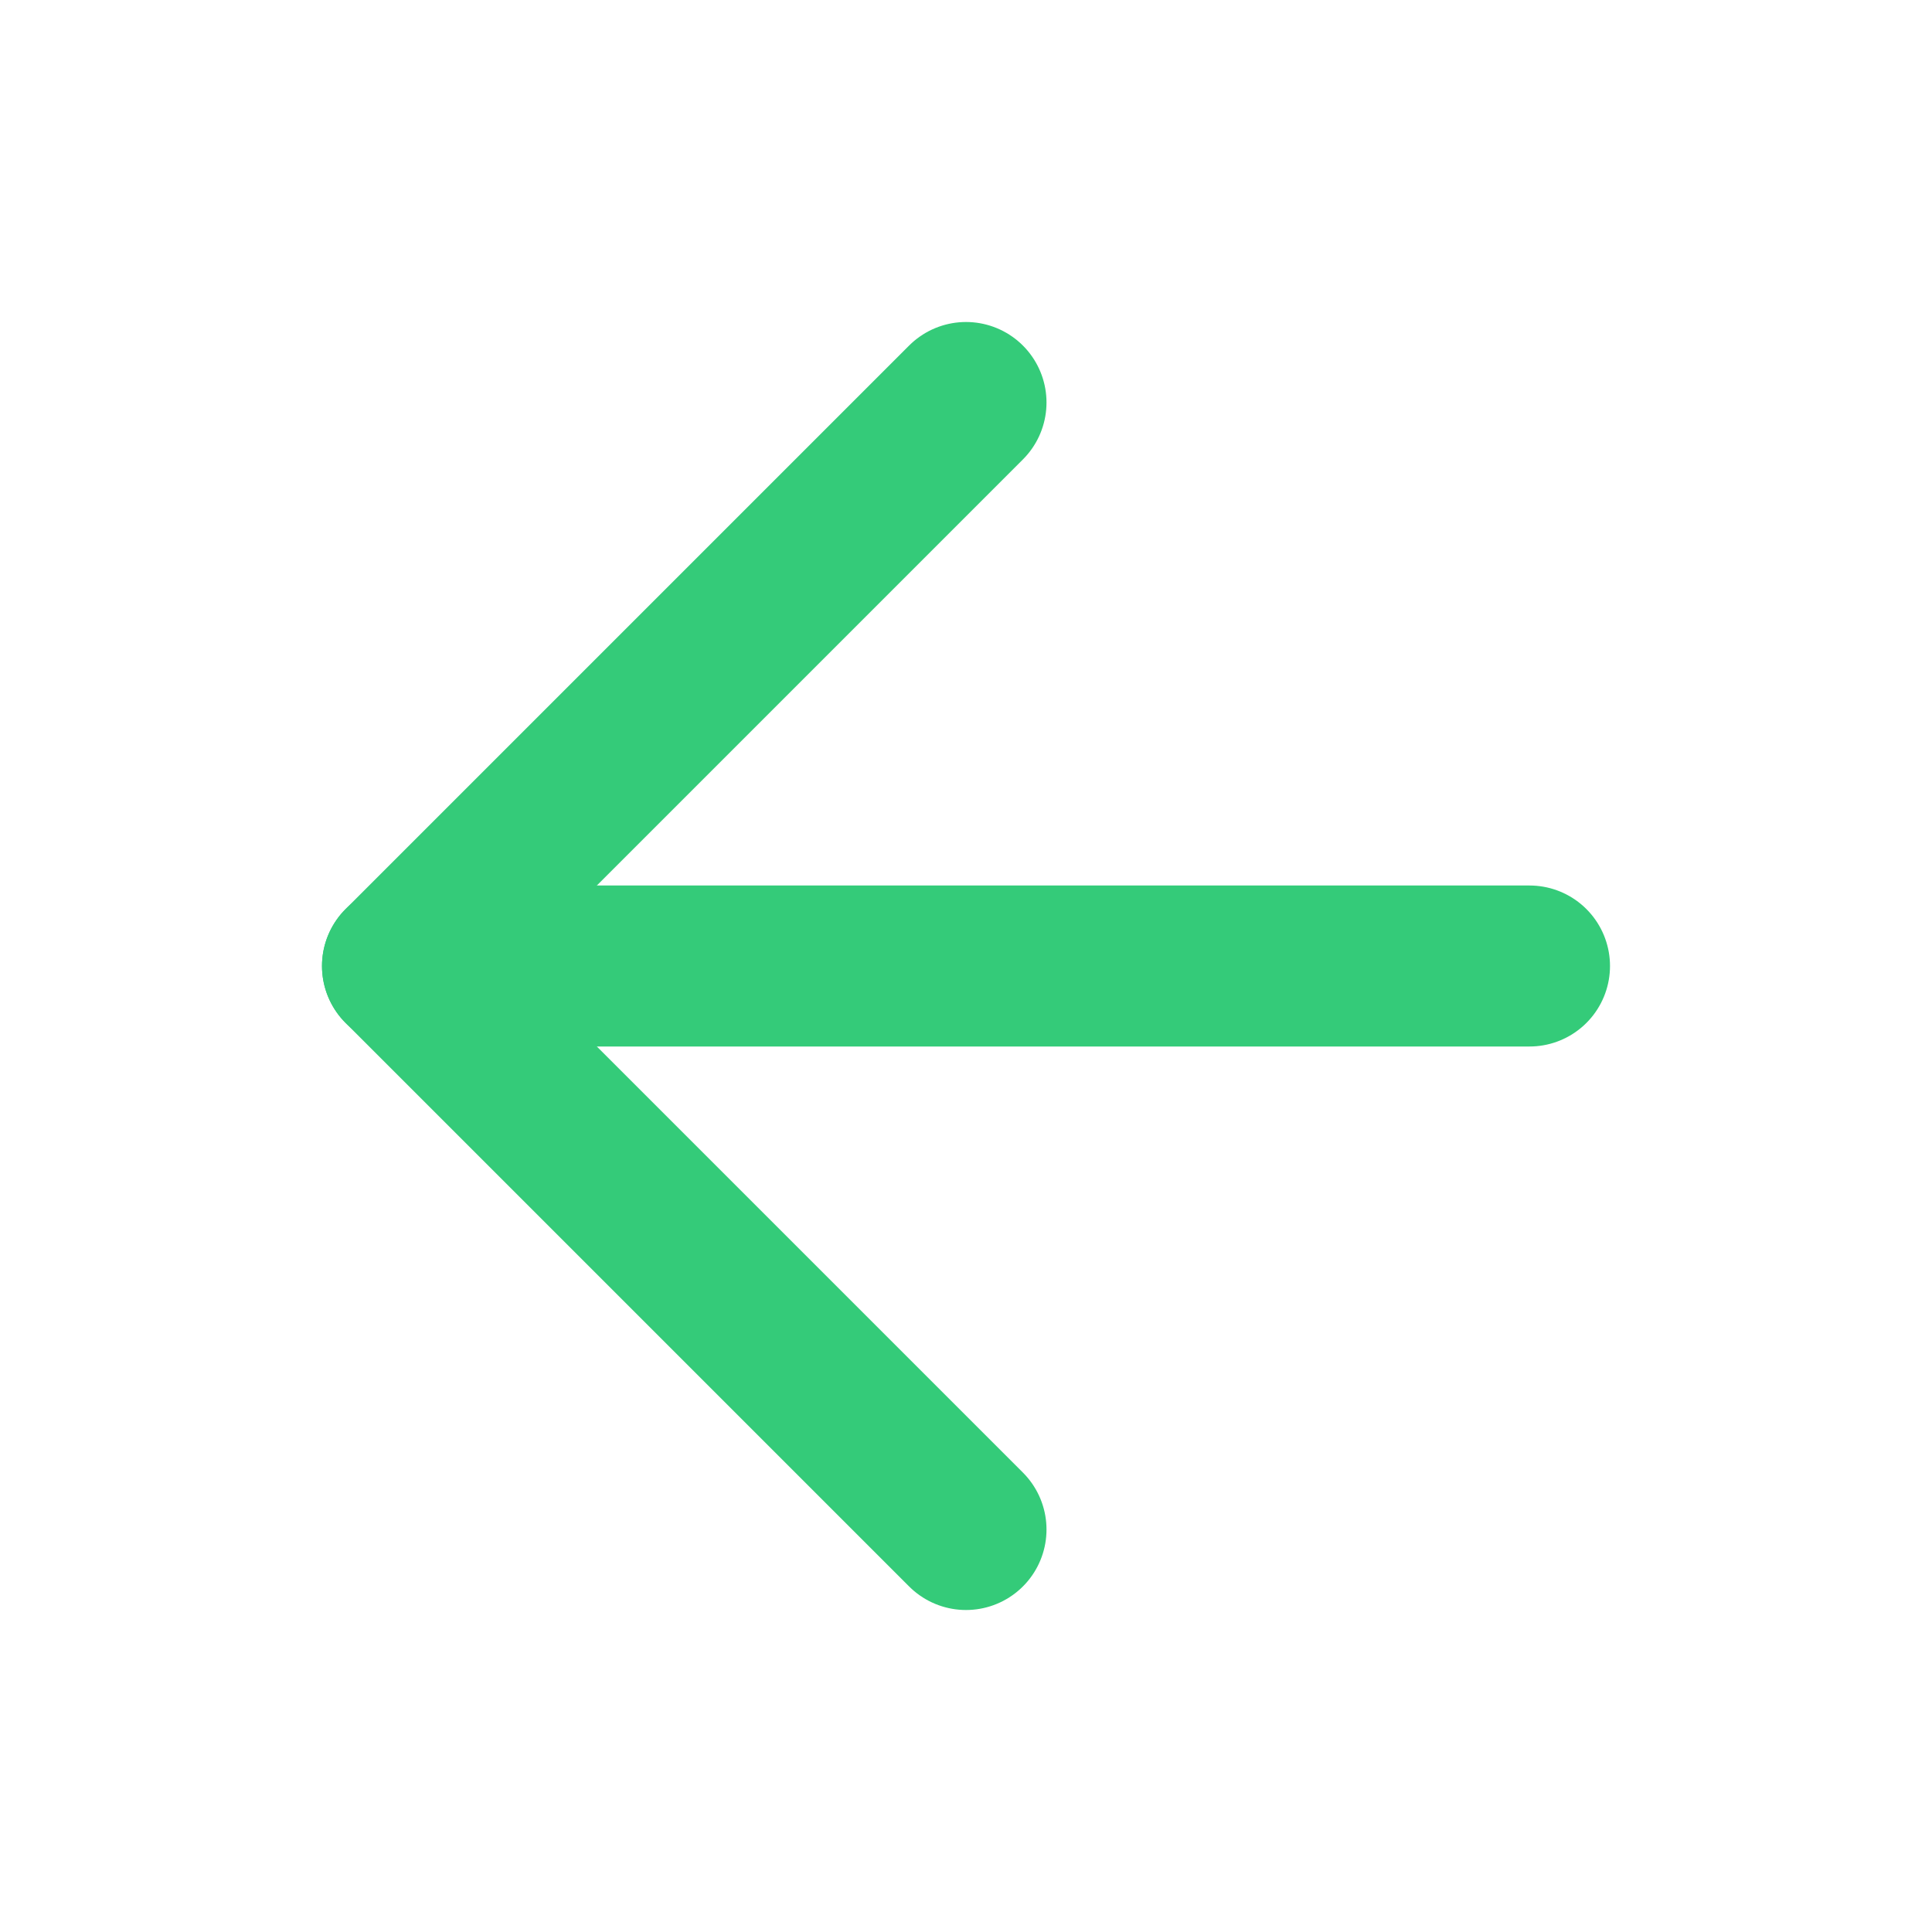
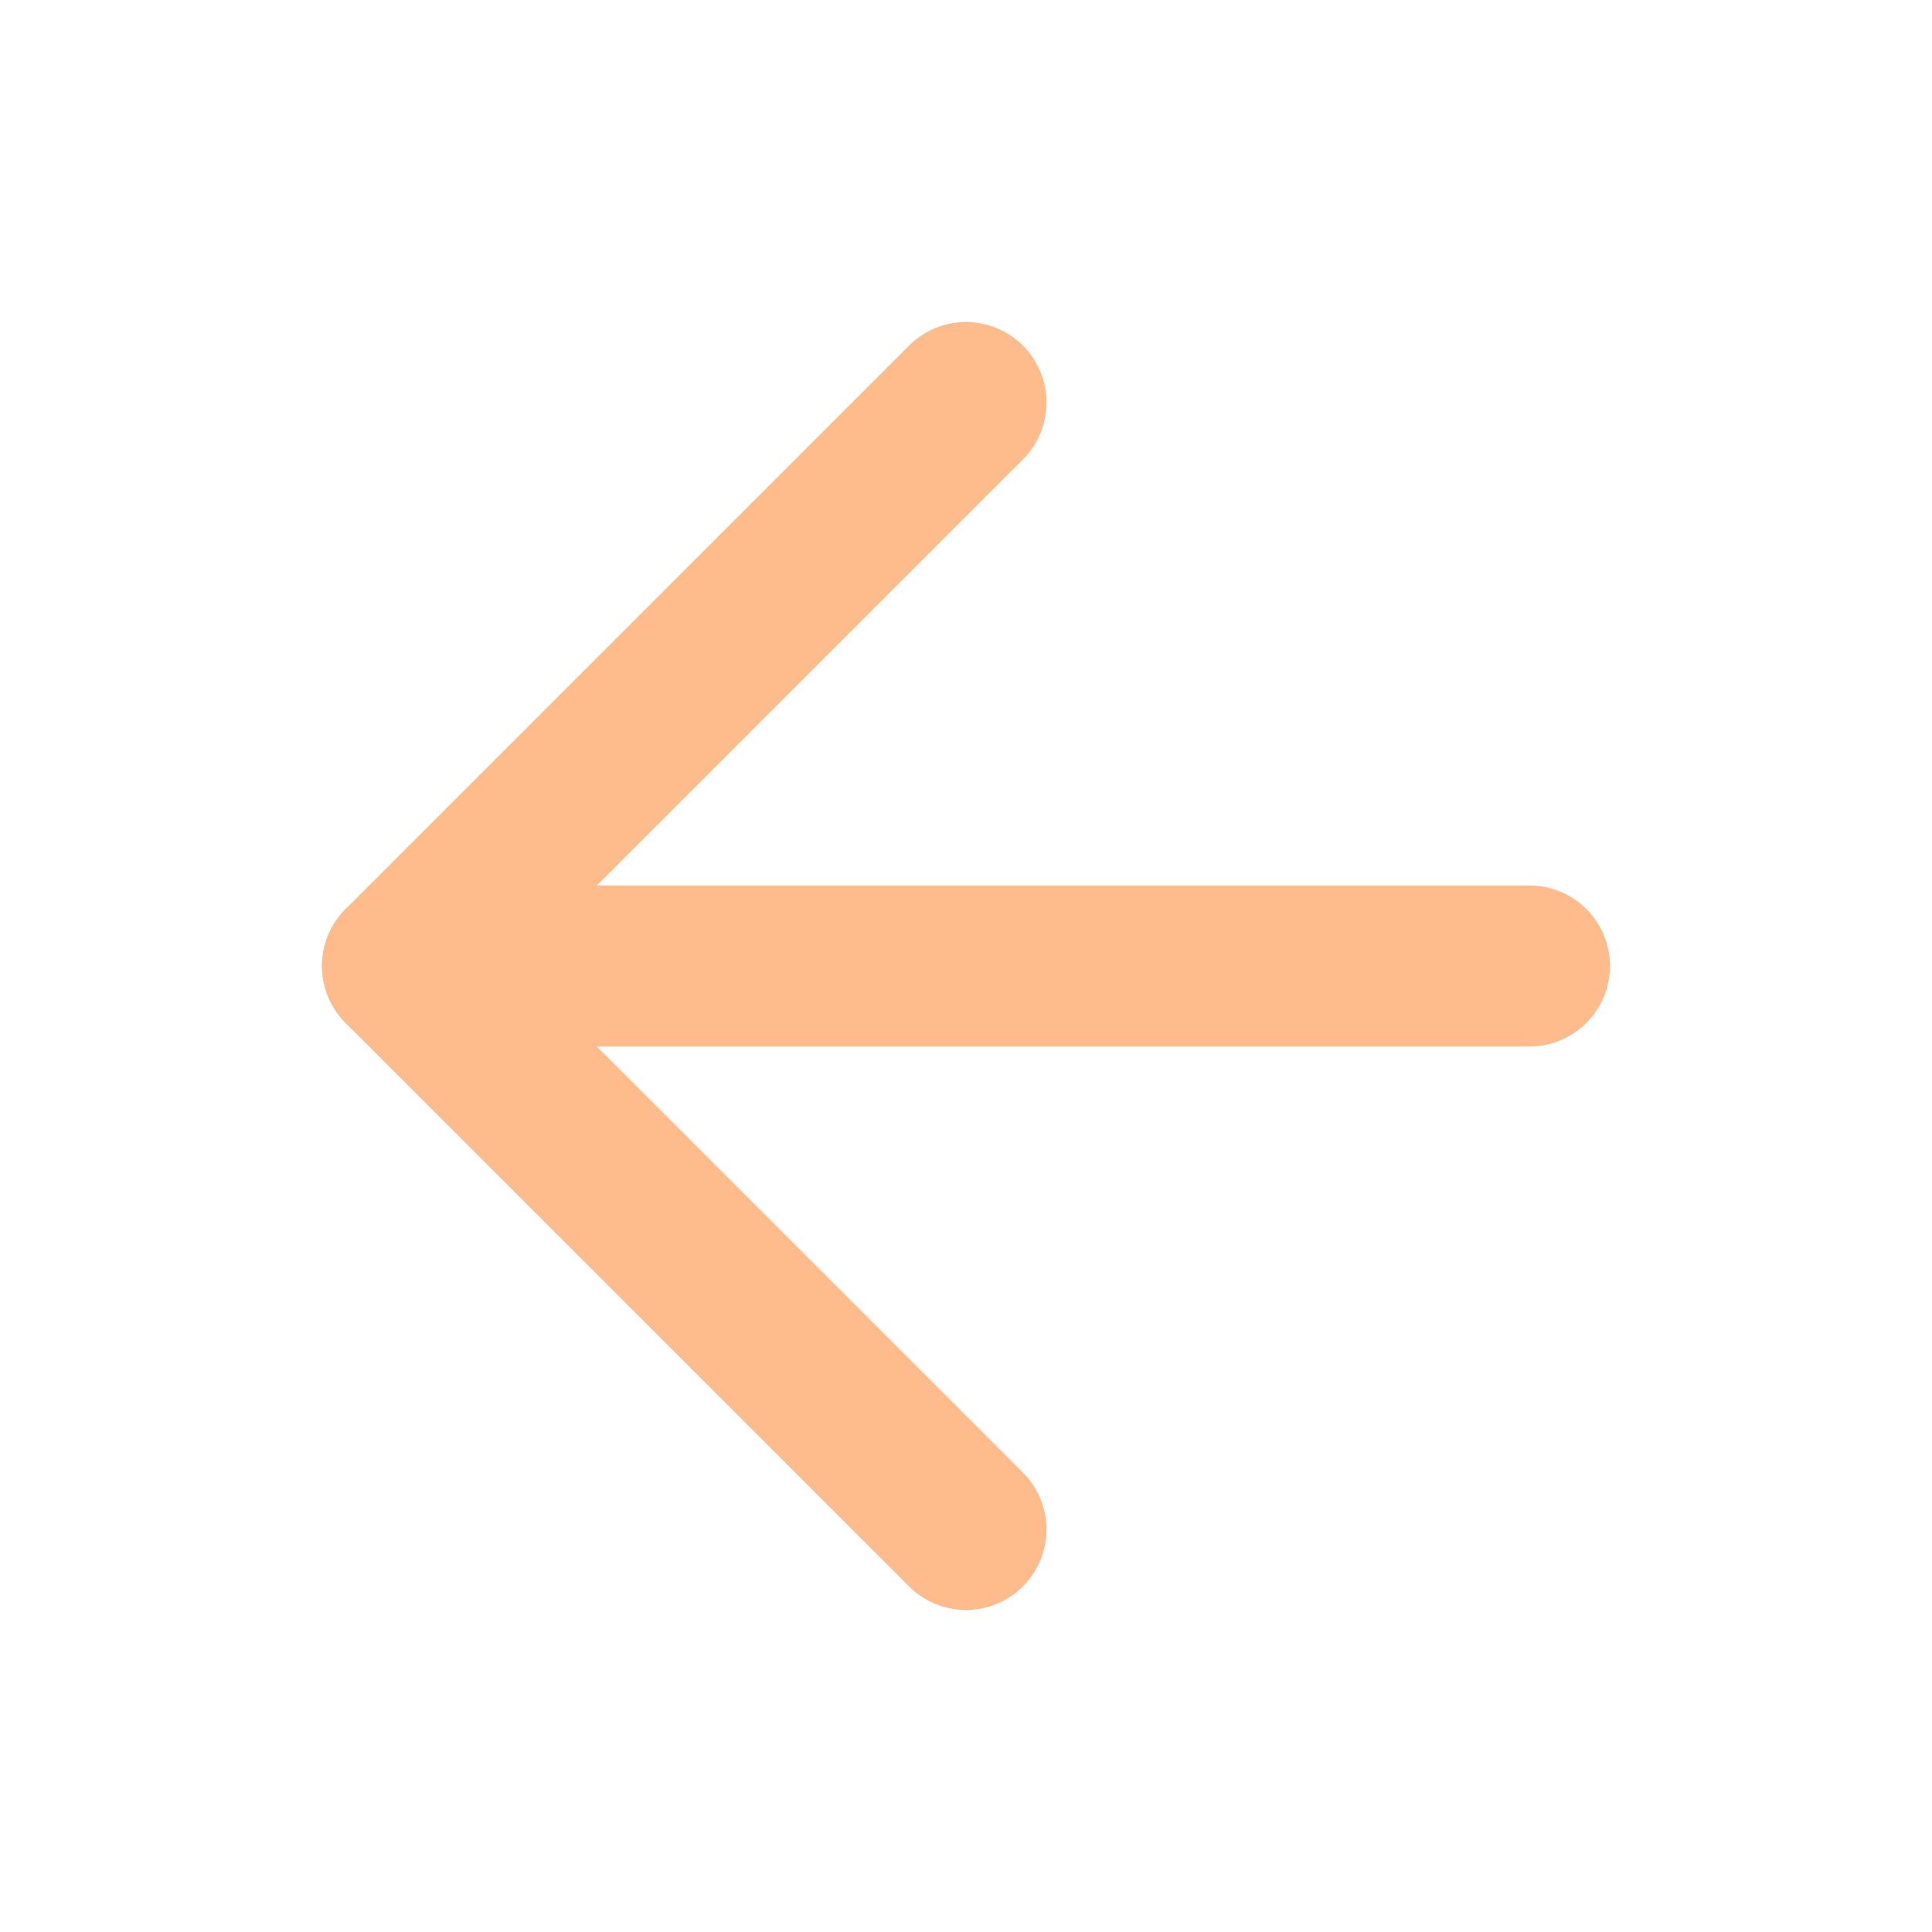
- <svg xmlns="http://www.w3.org/2000/svg" width="24" height="24" viewBox="0 0 24 24" fill="none" stroke="#34CB79" stroke-width="2" stroke-linecap="round" stroke-linejoin="round" class="feather feather-arrow-left">
-   <line x1="19" y1="12" x2="5" y2="12" />
-   <polyline points="12 19 5 12 12 5" />
+ <svg xmlns="http://www.w3.org/2000/svg" width="24" height="24" viewBox="0 0 24 24" fill="none">
+   <path d="M19 12H5" stroke="#FEBB8B" stroke-width="2" stroke-linecap="round" stroke-linejoin="round" />
+   <path d="M12 19L5 12L12 5" stroke="#FEBB8B" stroke-width="2" stroke-linecap="round" stroke-linejoin="round" />
</svg>
